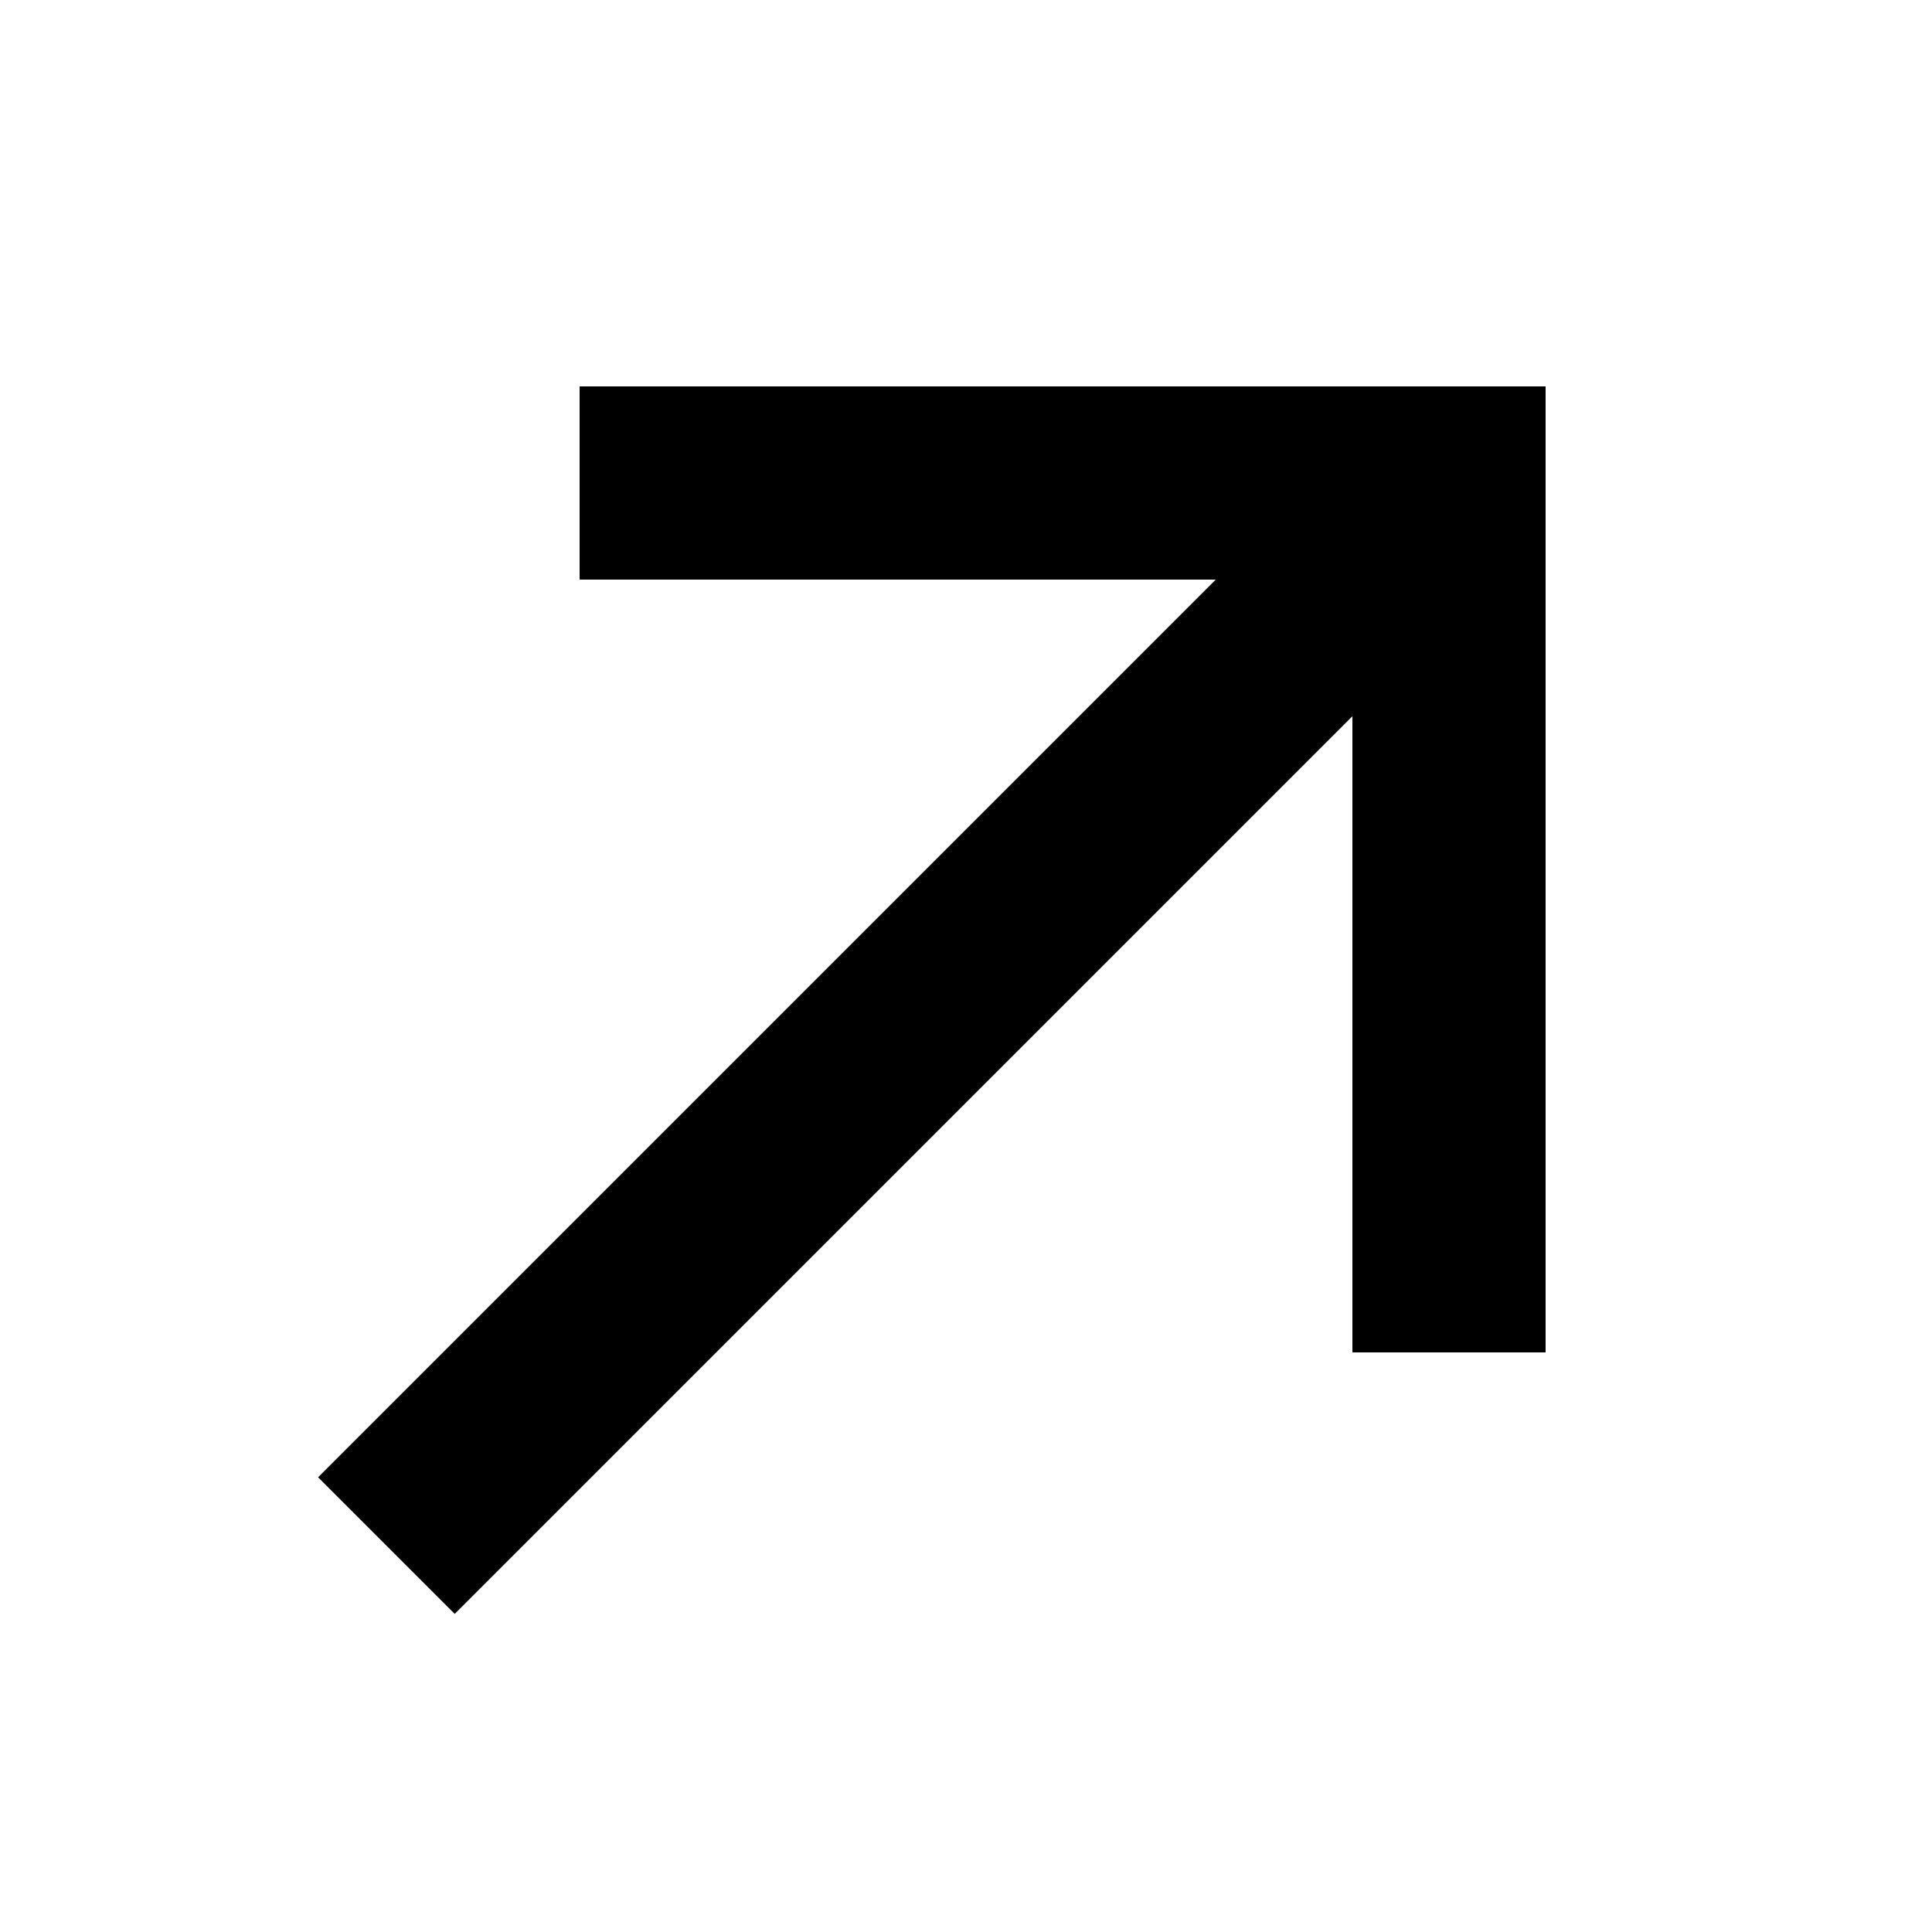
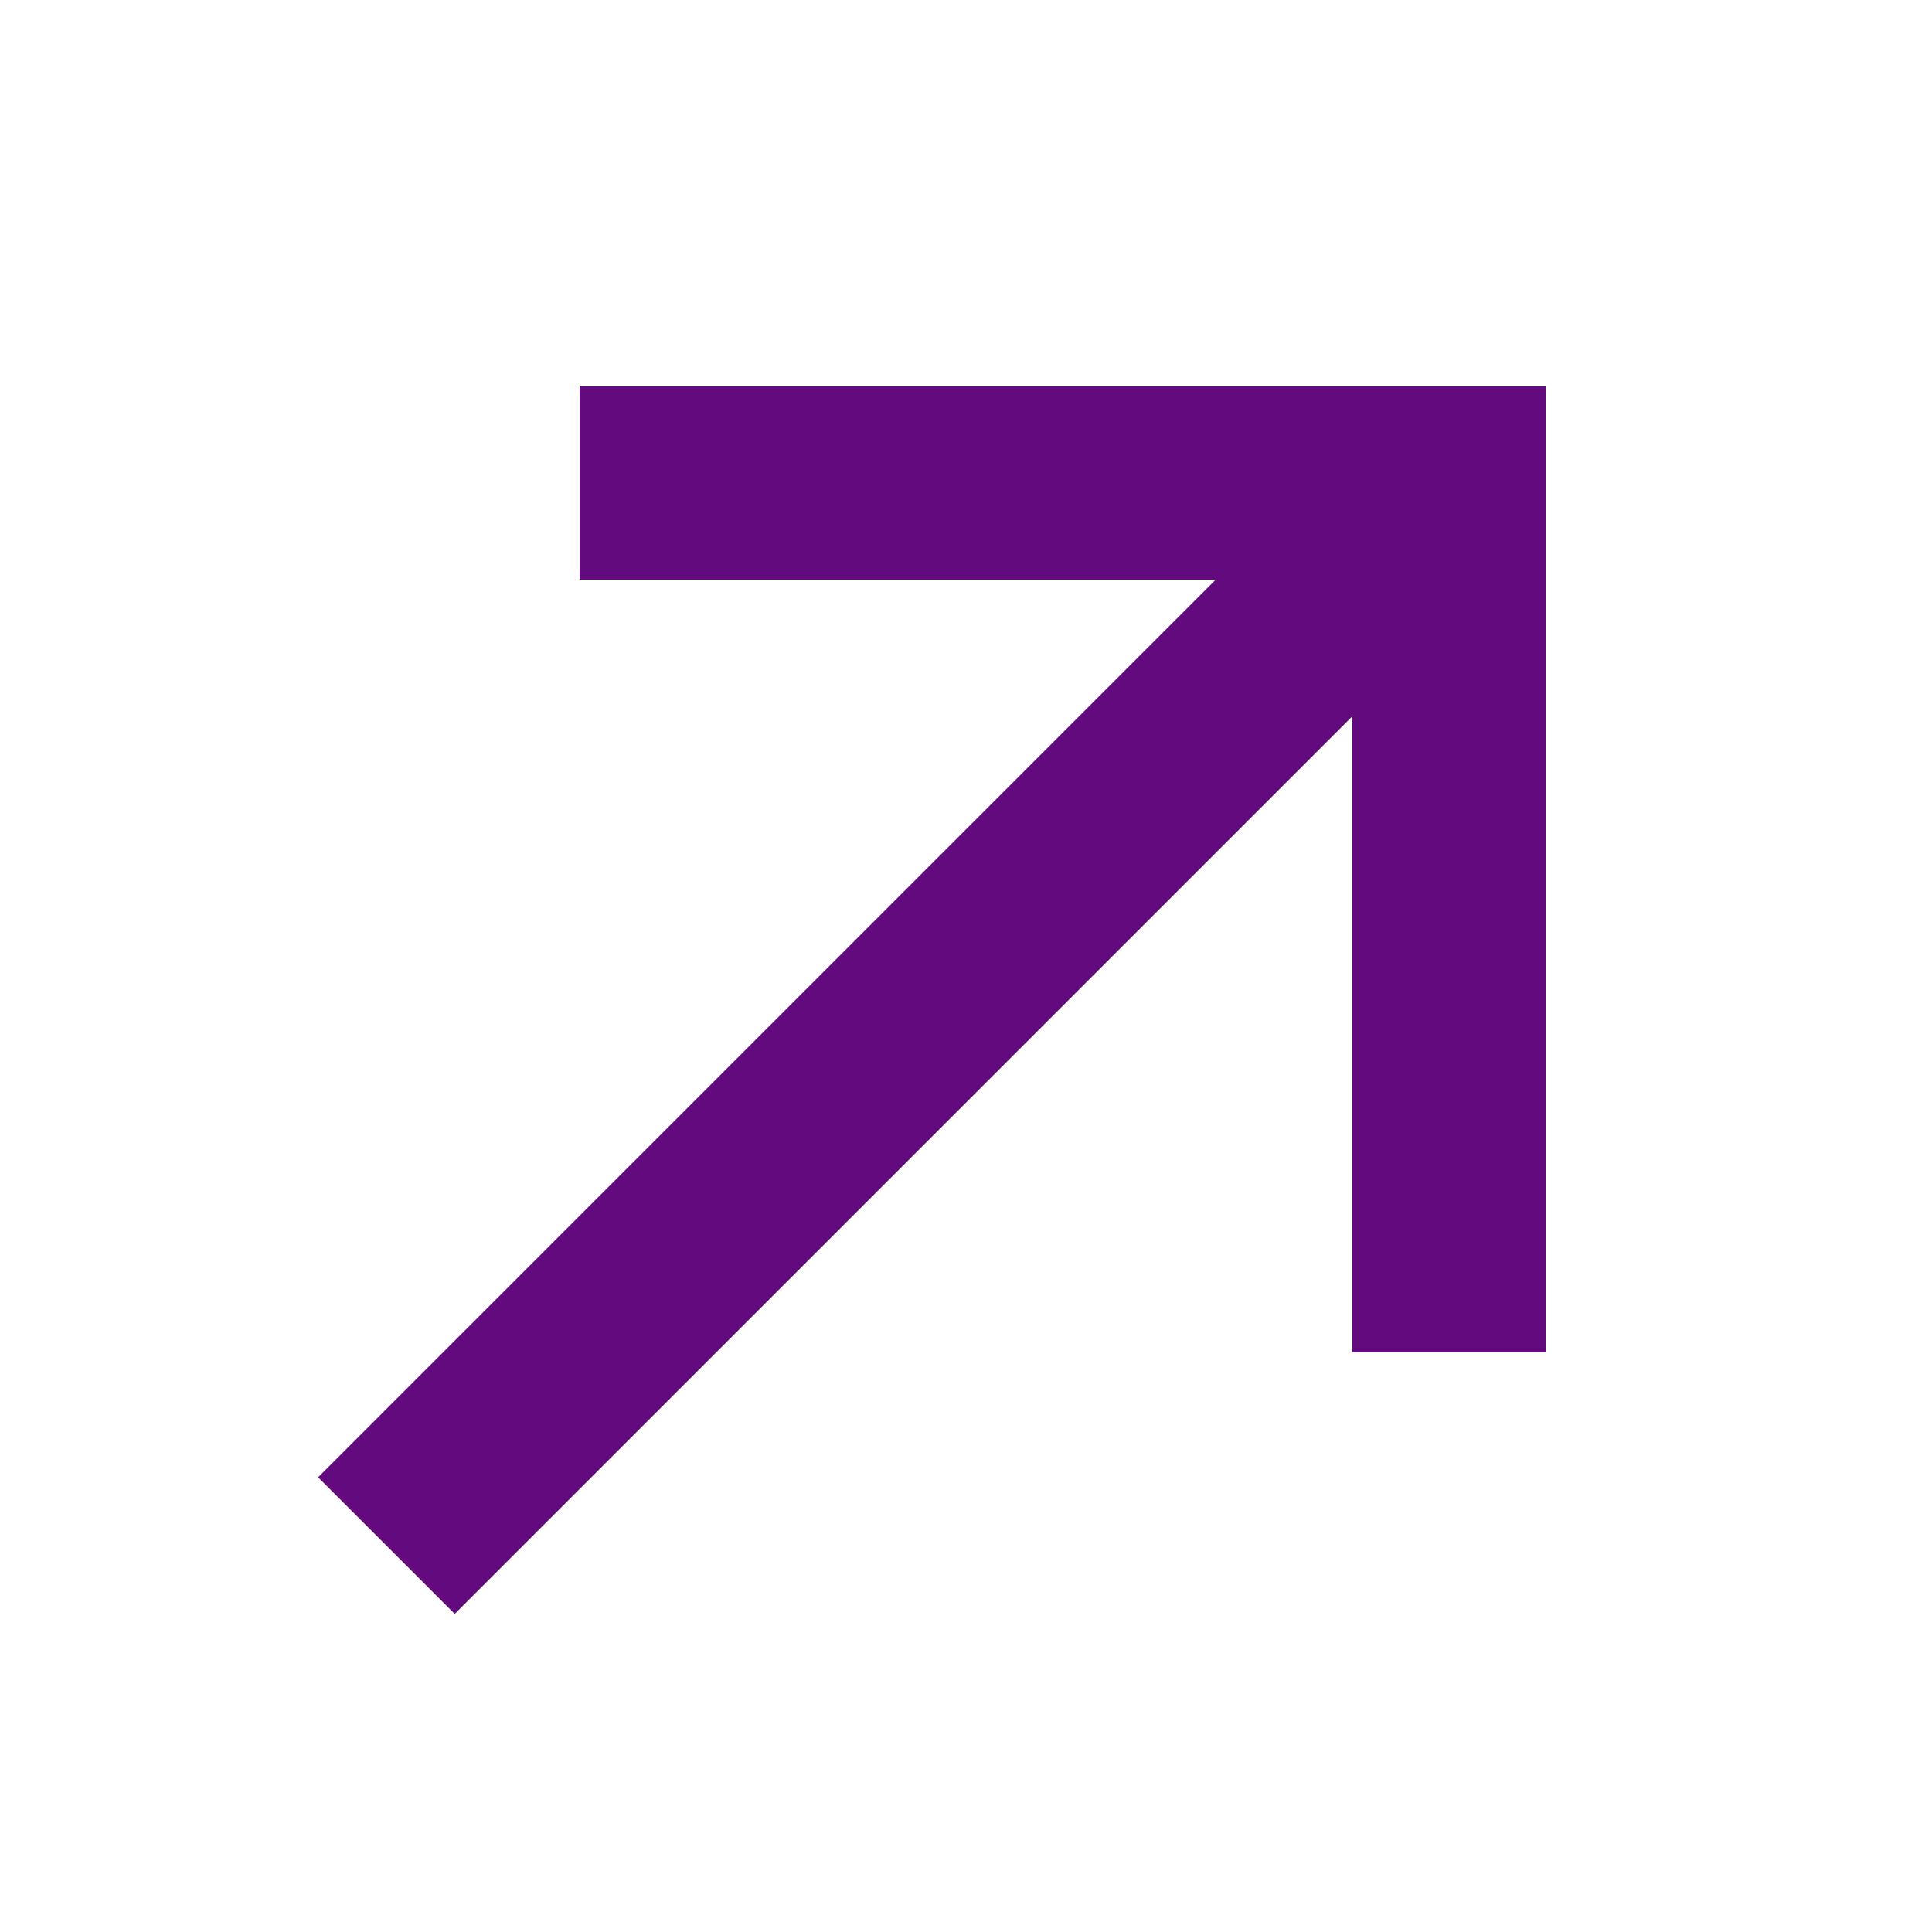
<svg xmlns="http://www.w3.org/2000/svg" id="Layer_1" data-name="Layer 1" viewBox="0 0 100 100">
  <defs>
    <style>
      .cls-1 {
        fill: none;
-         stroke: #000;
+         stroke: #640a7f;
        stroke-miterlimit: 10;
        stroke-width: 10px;
      }
    </style>
  </defs>
  <line class="cls-1" x1="75" y1="25" x2="20" y2="80" />
  <polyline class="cls-1" points="30 25 75 25 75 70" />
</svg>
